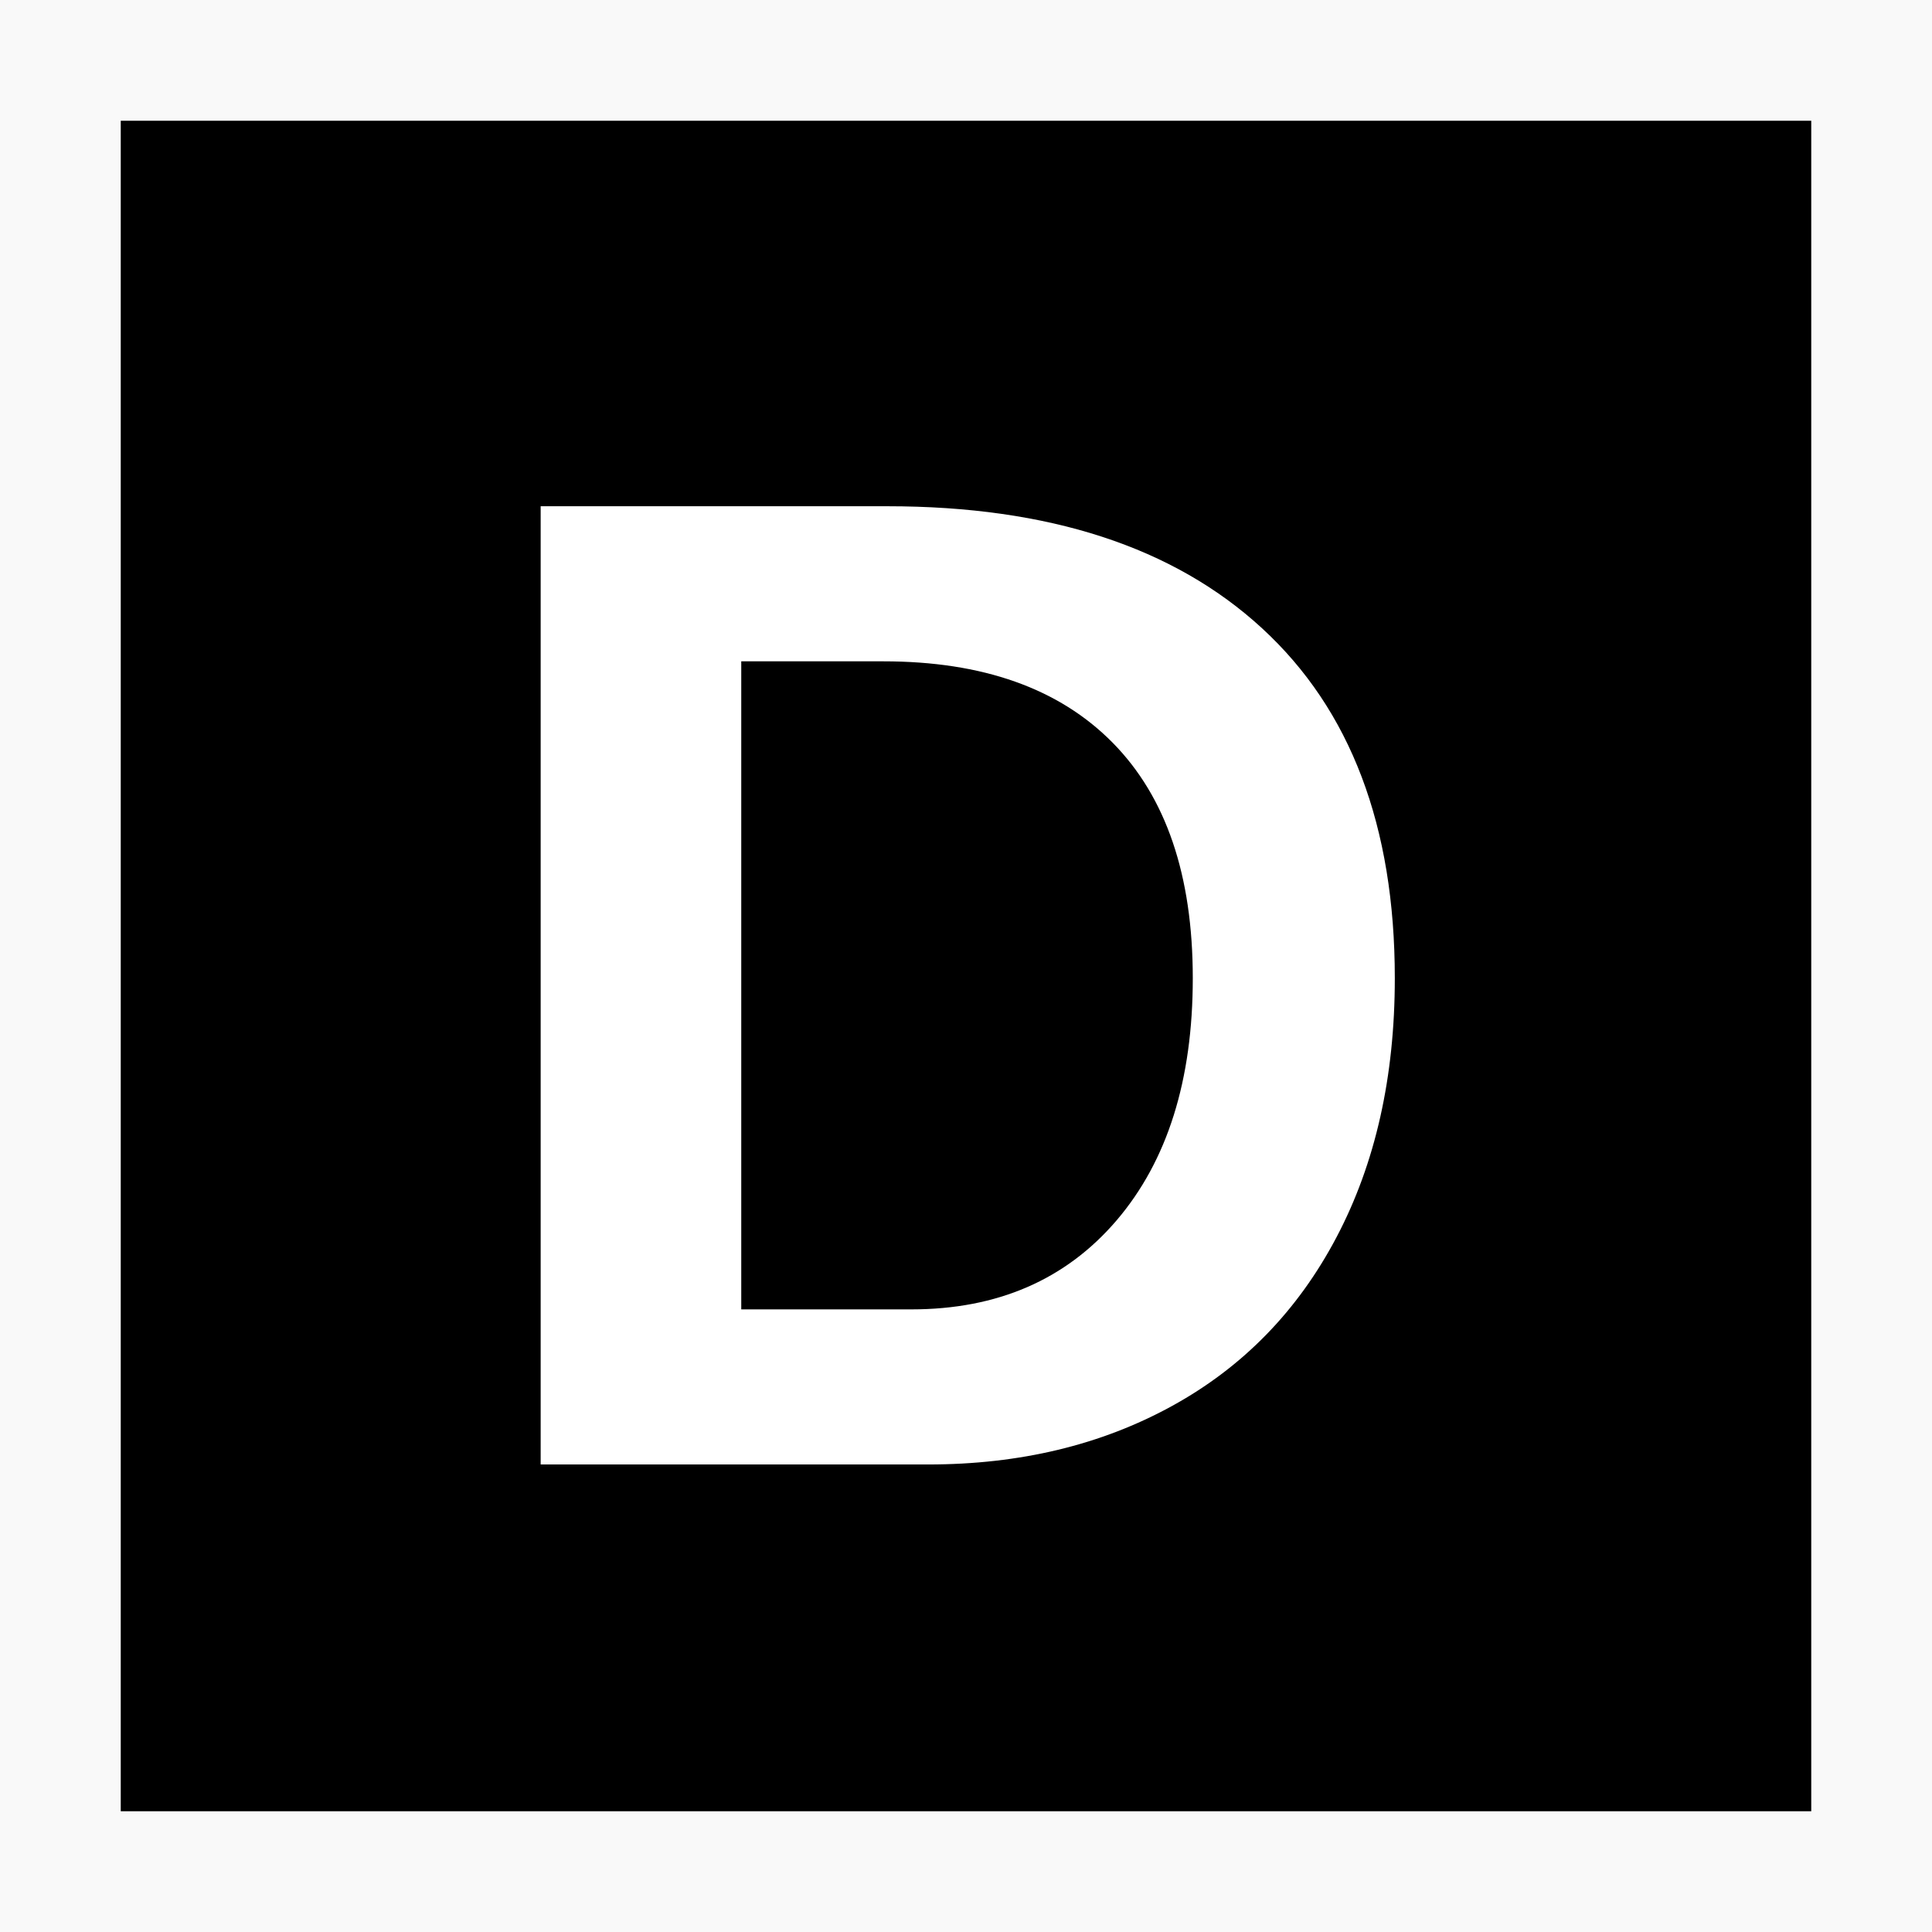
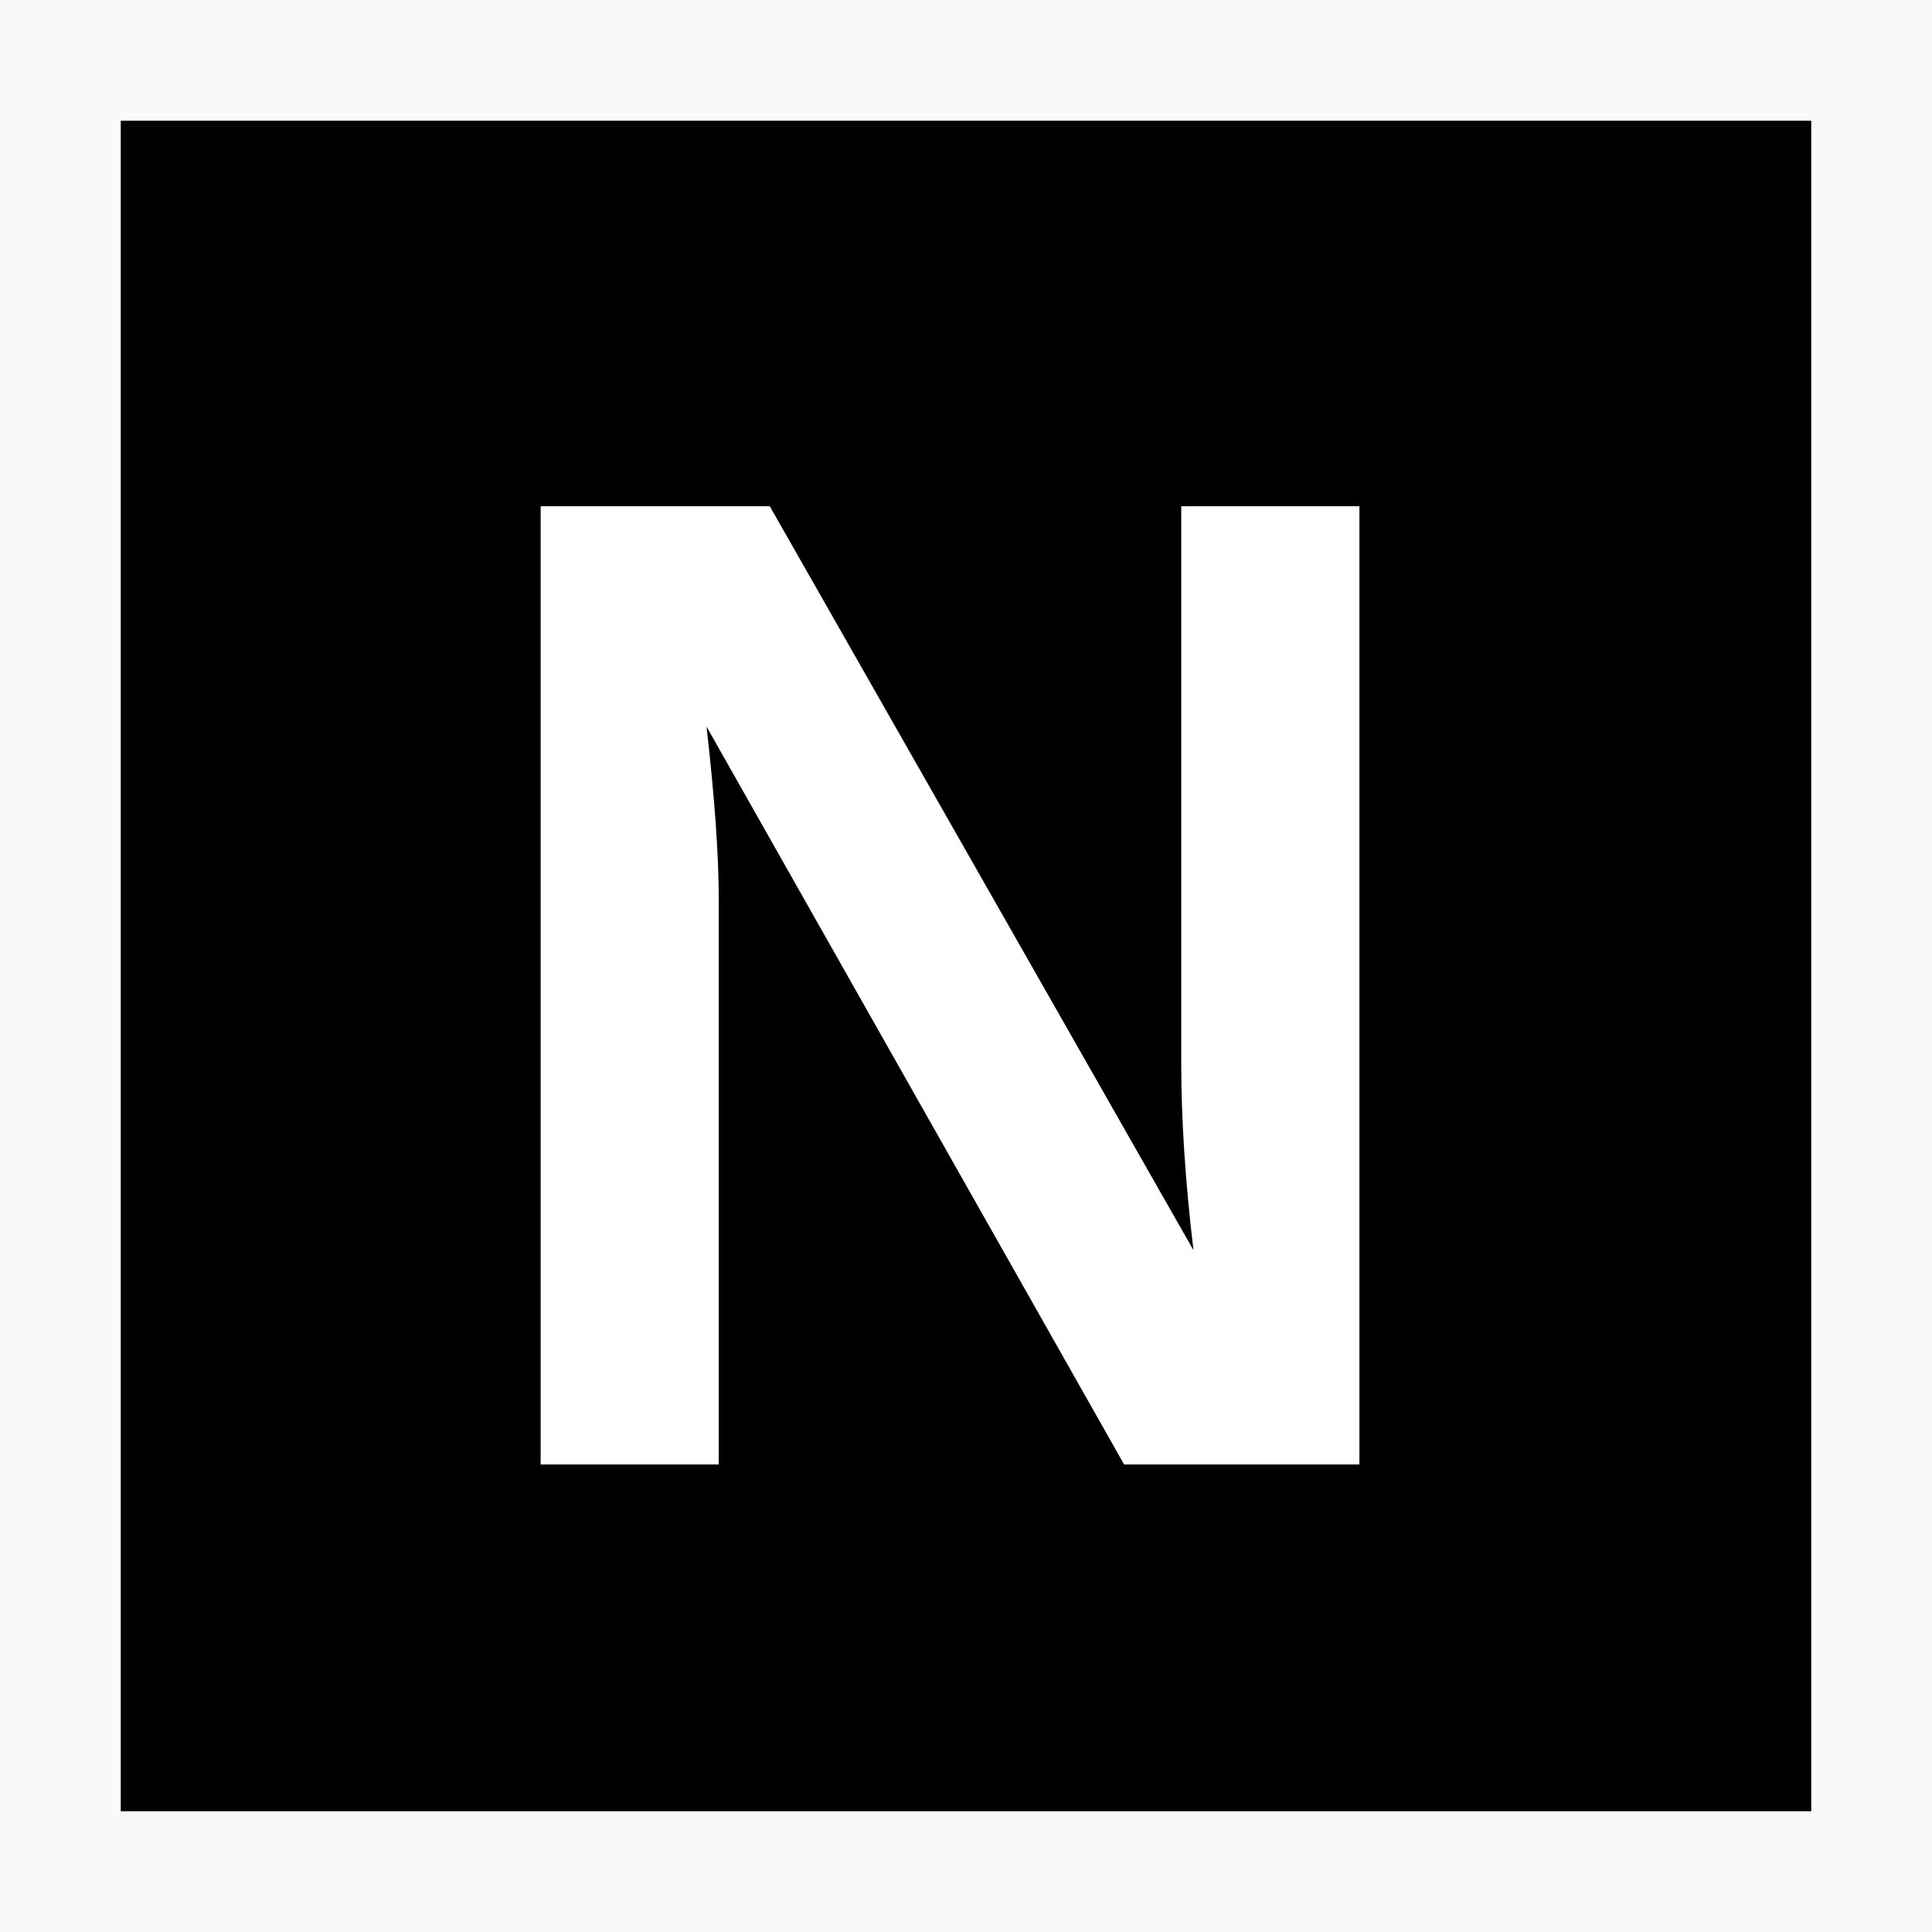
<svg xmlns="http://www.w3.org/2000/svg" id="svg2" version="1.1" width="400" height="400">
  <defs id="defs6" />
  <rect style="fill:#f9f9f9;fill-opacity:1;stroke:none" id="rect2987" width="400" height="400" x="0" y="0" />
  <rect style="fill:#000000;fill-opacity:1;stroke:none" id="rect2989" width="350" height="350" x="25" y="25" />
  <text xml:space="preserve" style="font-style:normal;font-weight:normal;font-size:288.36px;line-height:125%;font-family:Sans;letter-spacing:0px;word-spacing:0px;fill:#ffffff;fill-opacity:1;stroke:none" x="92.639" y="303.207" id="text3759">
-     <tspan id="tspan3761" x="92.639" y="303.207" style="font-style:normal;font-variant:normal;font-weight:bold;font-stretch:normal;font-family:Arial;-inkscape-font-specification:'Arial Bold';fill:#ffffff">D</tspan>
+     <tspan id="tspan3761" x="92.639" y="303.207" style="font-style:normal;font-variant:normal;font-weight:bold;font-stretch:normal;font-family:Arial;-inkscape-font-specification:'Arial Bold';fill:#ffffff">N</tspan>
  </text>
</svg>
